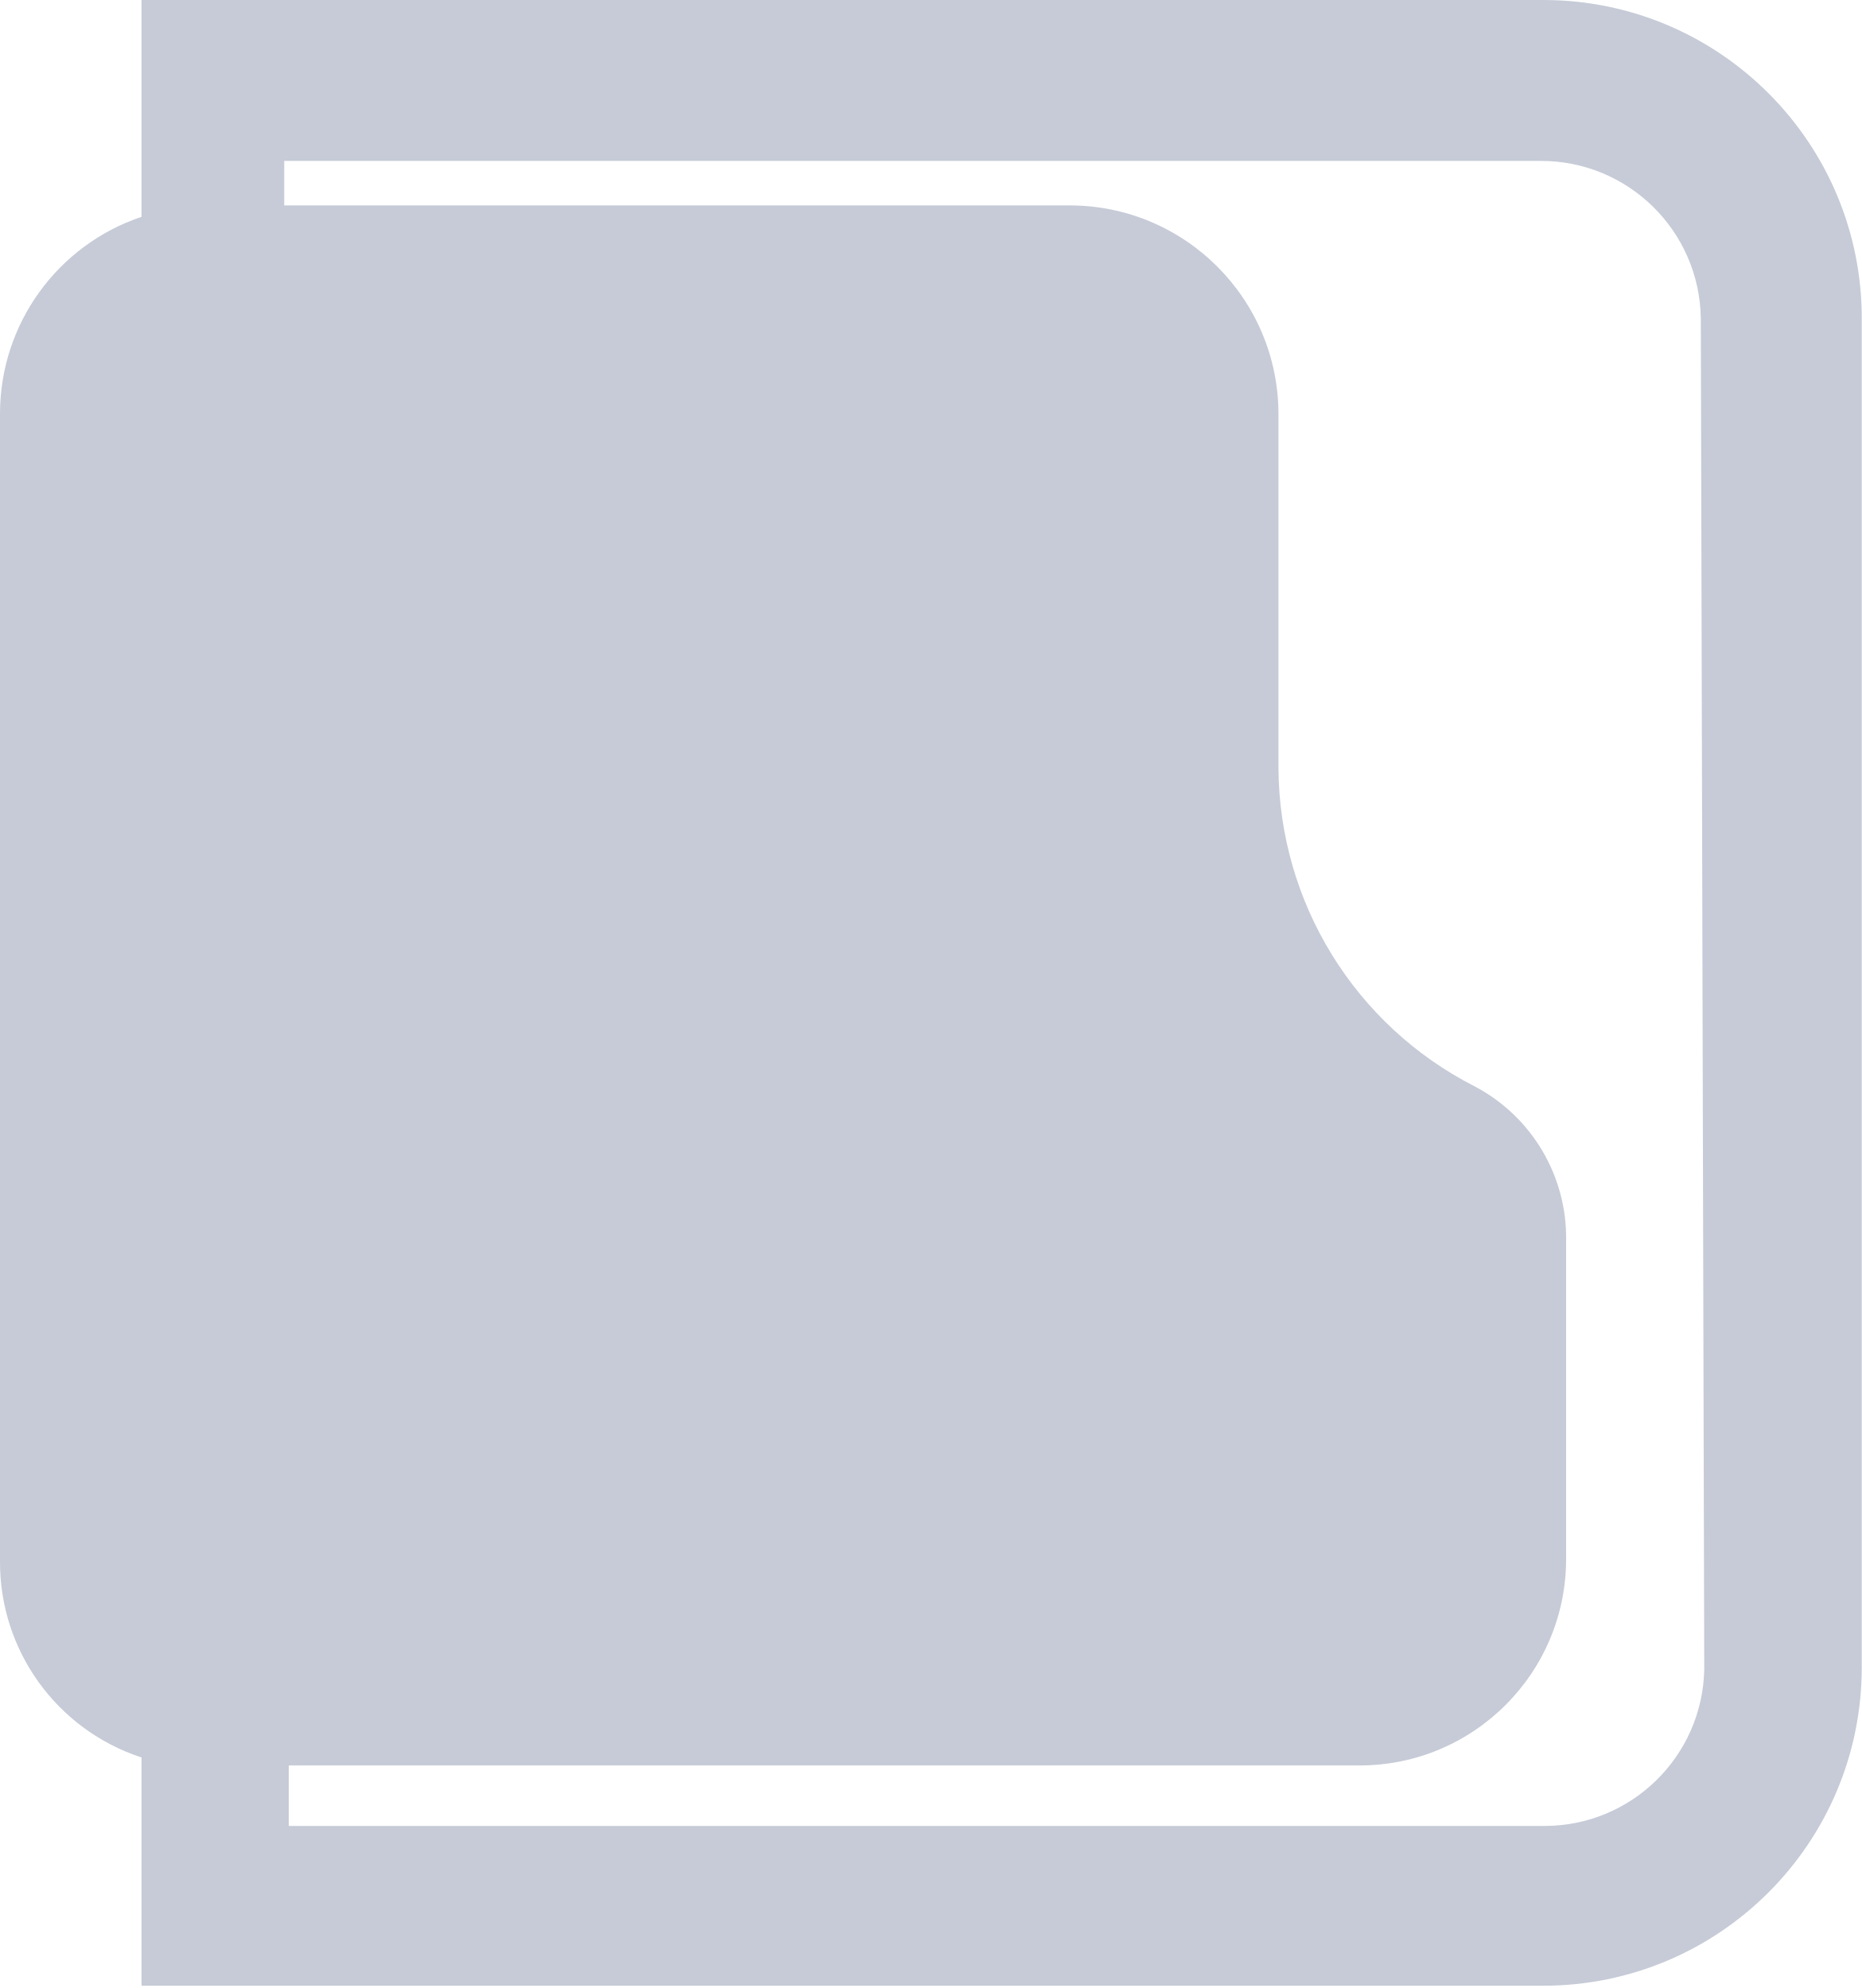
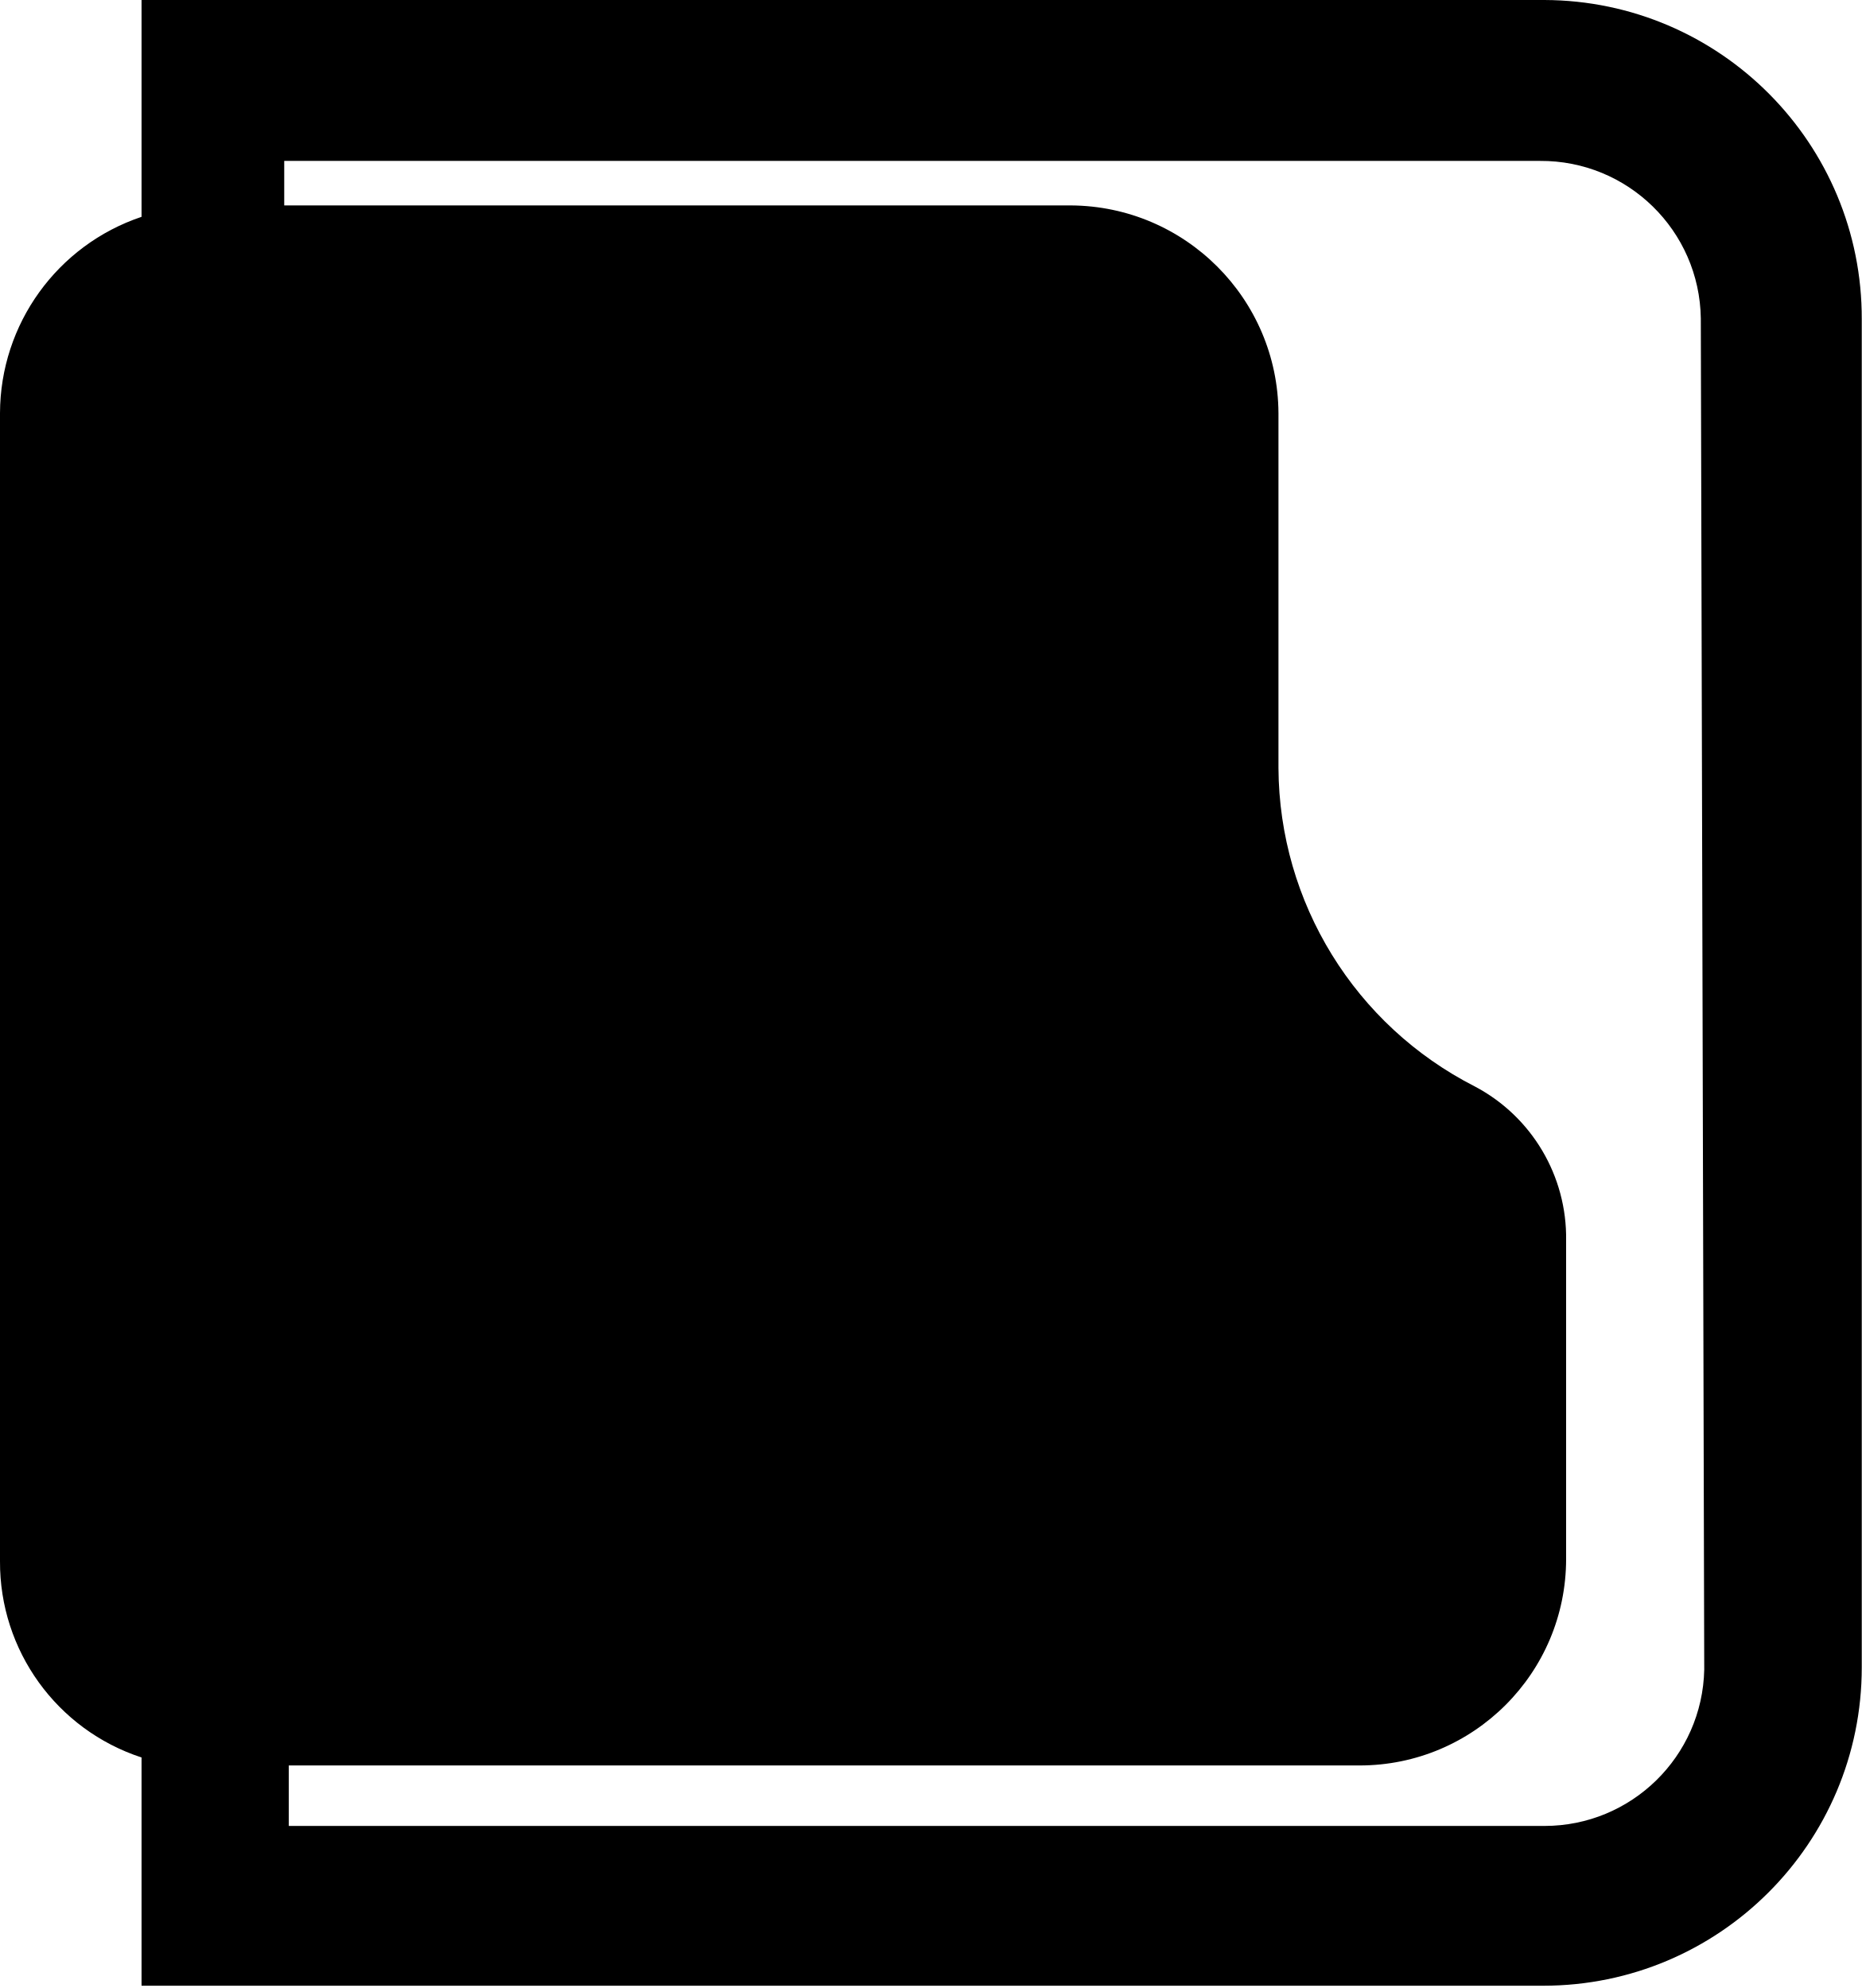
<svg xmlns="http://www.w3.org/2000/svg" viewBox="0 0 16.31 17.42">
-   <g style="opacity:0.5">
-     <path d="M13.52,0H1.24V1.9A1.82,1.82,0,0,0,0,3.62V13.68A1.8,1.8,0,0,0,1.24,15.4v2H13.52a2.79,2.79,0,0,0,2.79-2.79V2.8A2.79,2.79,0,0,0,13.53,0Zm1.41,14.63A1.4,1.4,0,0,1,13.53,16h-11v-.53h9.38a1.81,1.81,0,0,0,1.81-1.81V10.87a1.5,1.5,0,0,0-.8-1.35A3.15,3.15,0,0,1,11.2,6.73V3.62A1.83,1.83,0,0,0,9.38,1.8H2.49V1.41h11a1.4,1.4,0,0,1,1.41,1.38h0Z" style="fill:#8e97af" />
+   <g>
+     <path d="M13.52,0H1.24V1.9A1.82,1.82,0,0,0,0,3.62V13.68A1.8,1.8,0,0,0,1.24,15.4v2H13.52a2.79,2.79,0,0,0,2.79-2.79V2.8A2.79,2.79,0,0,0,13.53,0Zm1.41,14.63A1.4,1.4,0,0,1,13.53,16h-11v-.53h9.38a1.81,1.81,0,0,0,1.81-1.81V10.87a1.5,1.5,0,0,0-.8-1.35A3.15,3.15,0,0,1,11.2,6.73V3.62A1.83,1.83,0,0,0,9.38,1.8H2.49V1.41h11a1.4,1.4,0,0,1,1.41,1.38h0Z" style="fill:currentColor" />
  </g>
</svg>
